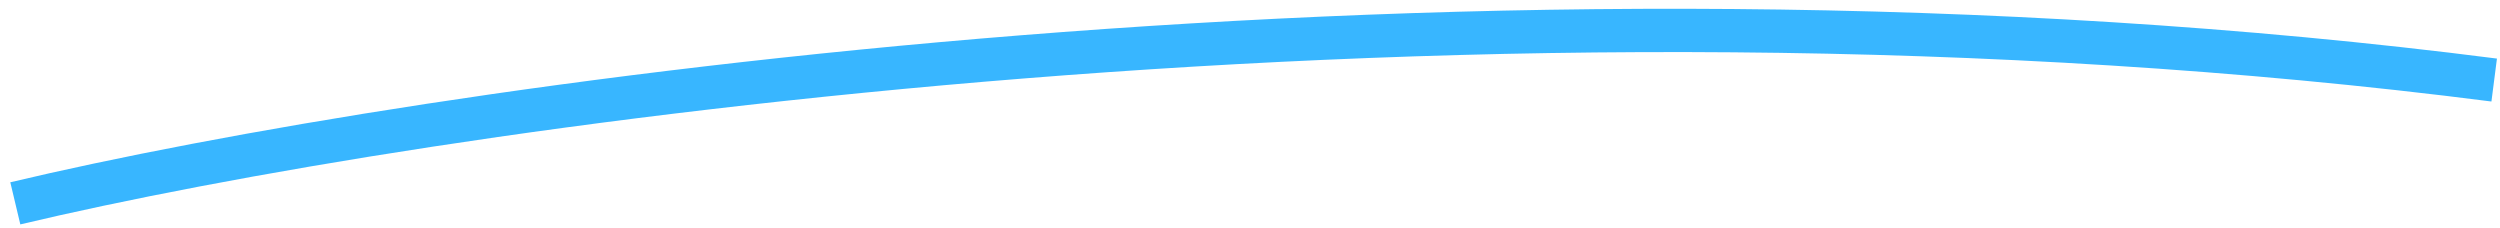
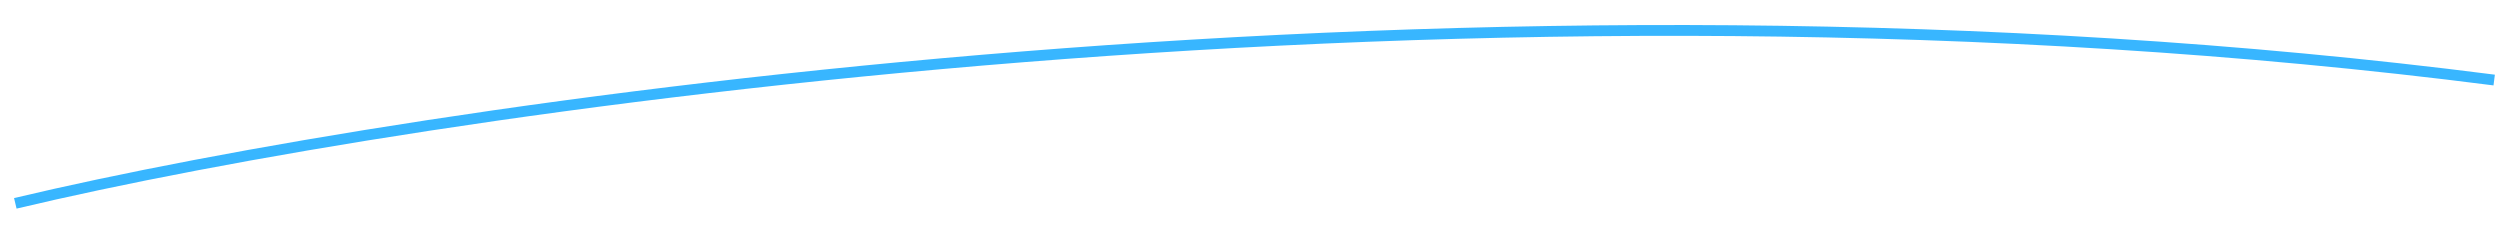
<svg xmlns="http://www.w3.org/2000/svg" width="231" height="21" viewBox="0 0 231 21" fill="none">
-   <path d="M1.415 18.789C38.547 9.955 136.341 -4.692 230.463 7.396" stroke="#38B6FF" stroke-width="4" />
+   <path d="M1.415 18.789C38.547 9.955 136.341 -4.692 230.463 7.396" stroke="#38B6FF" strokeWidth="4" />
</svg>
